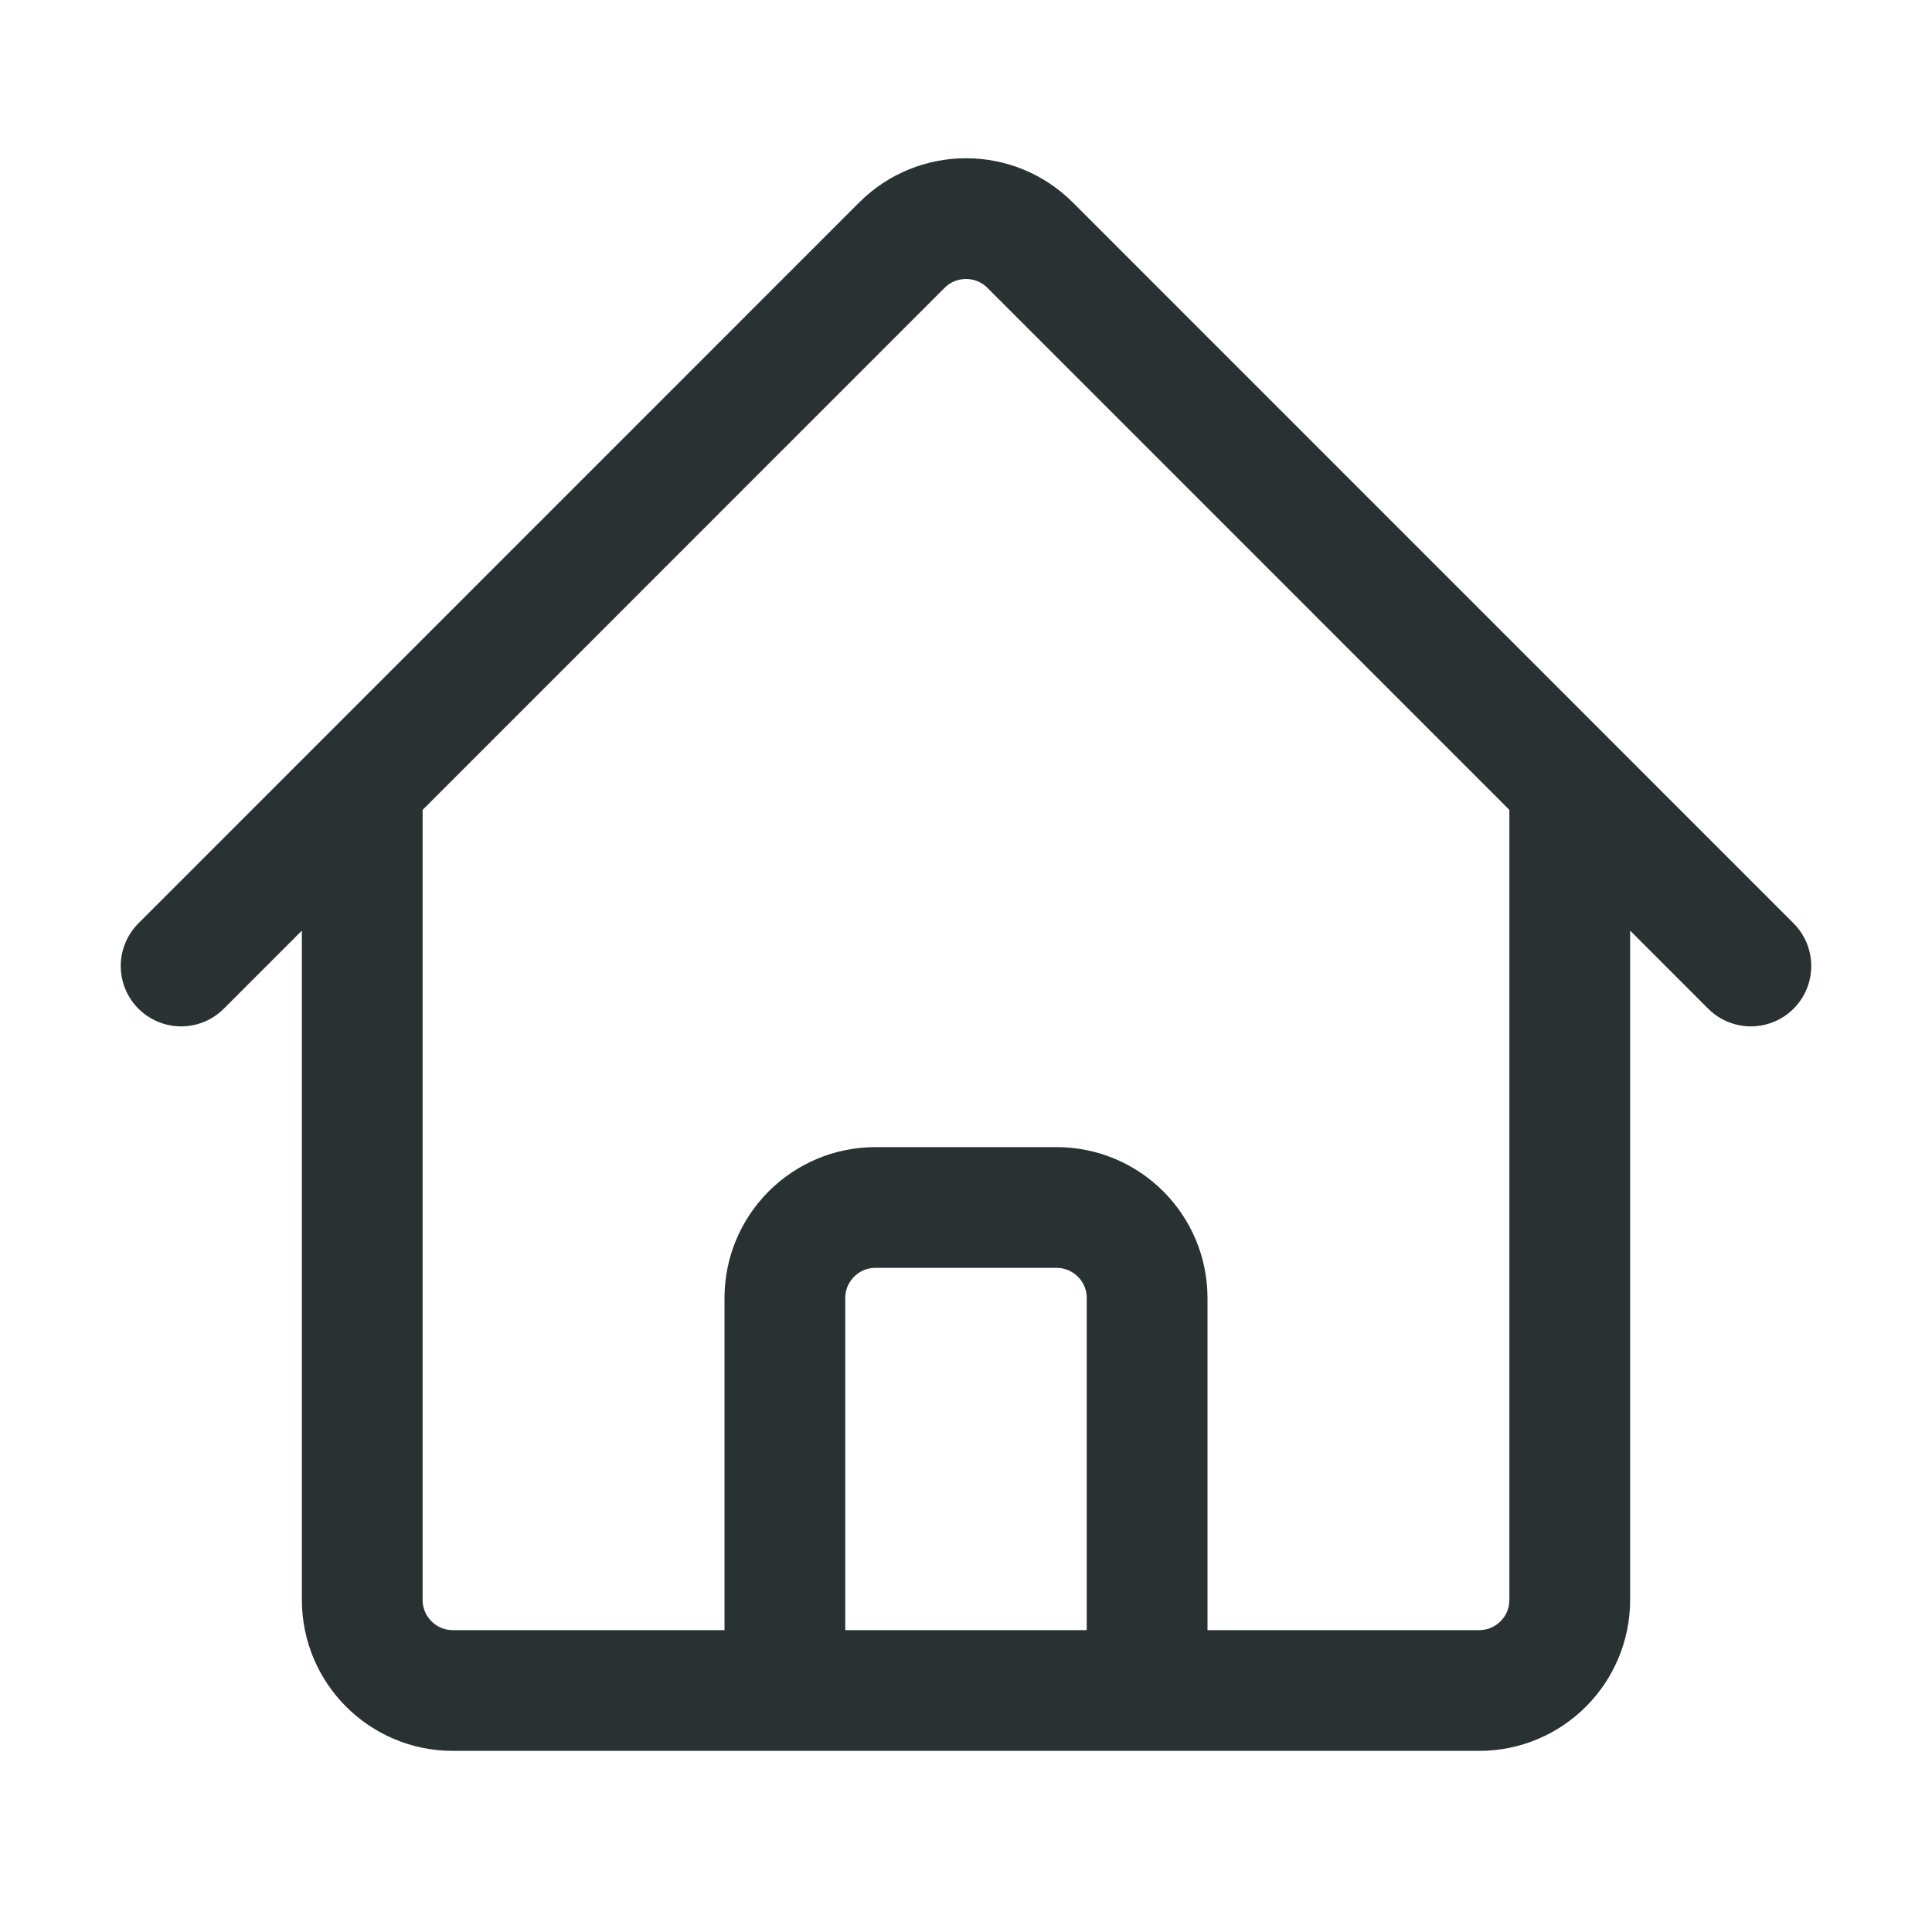
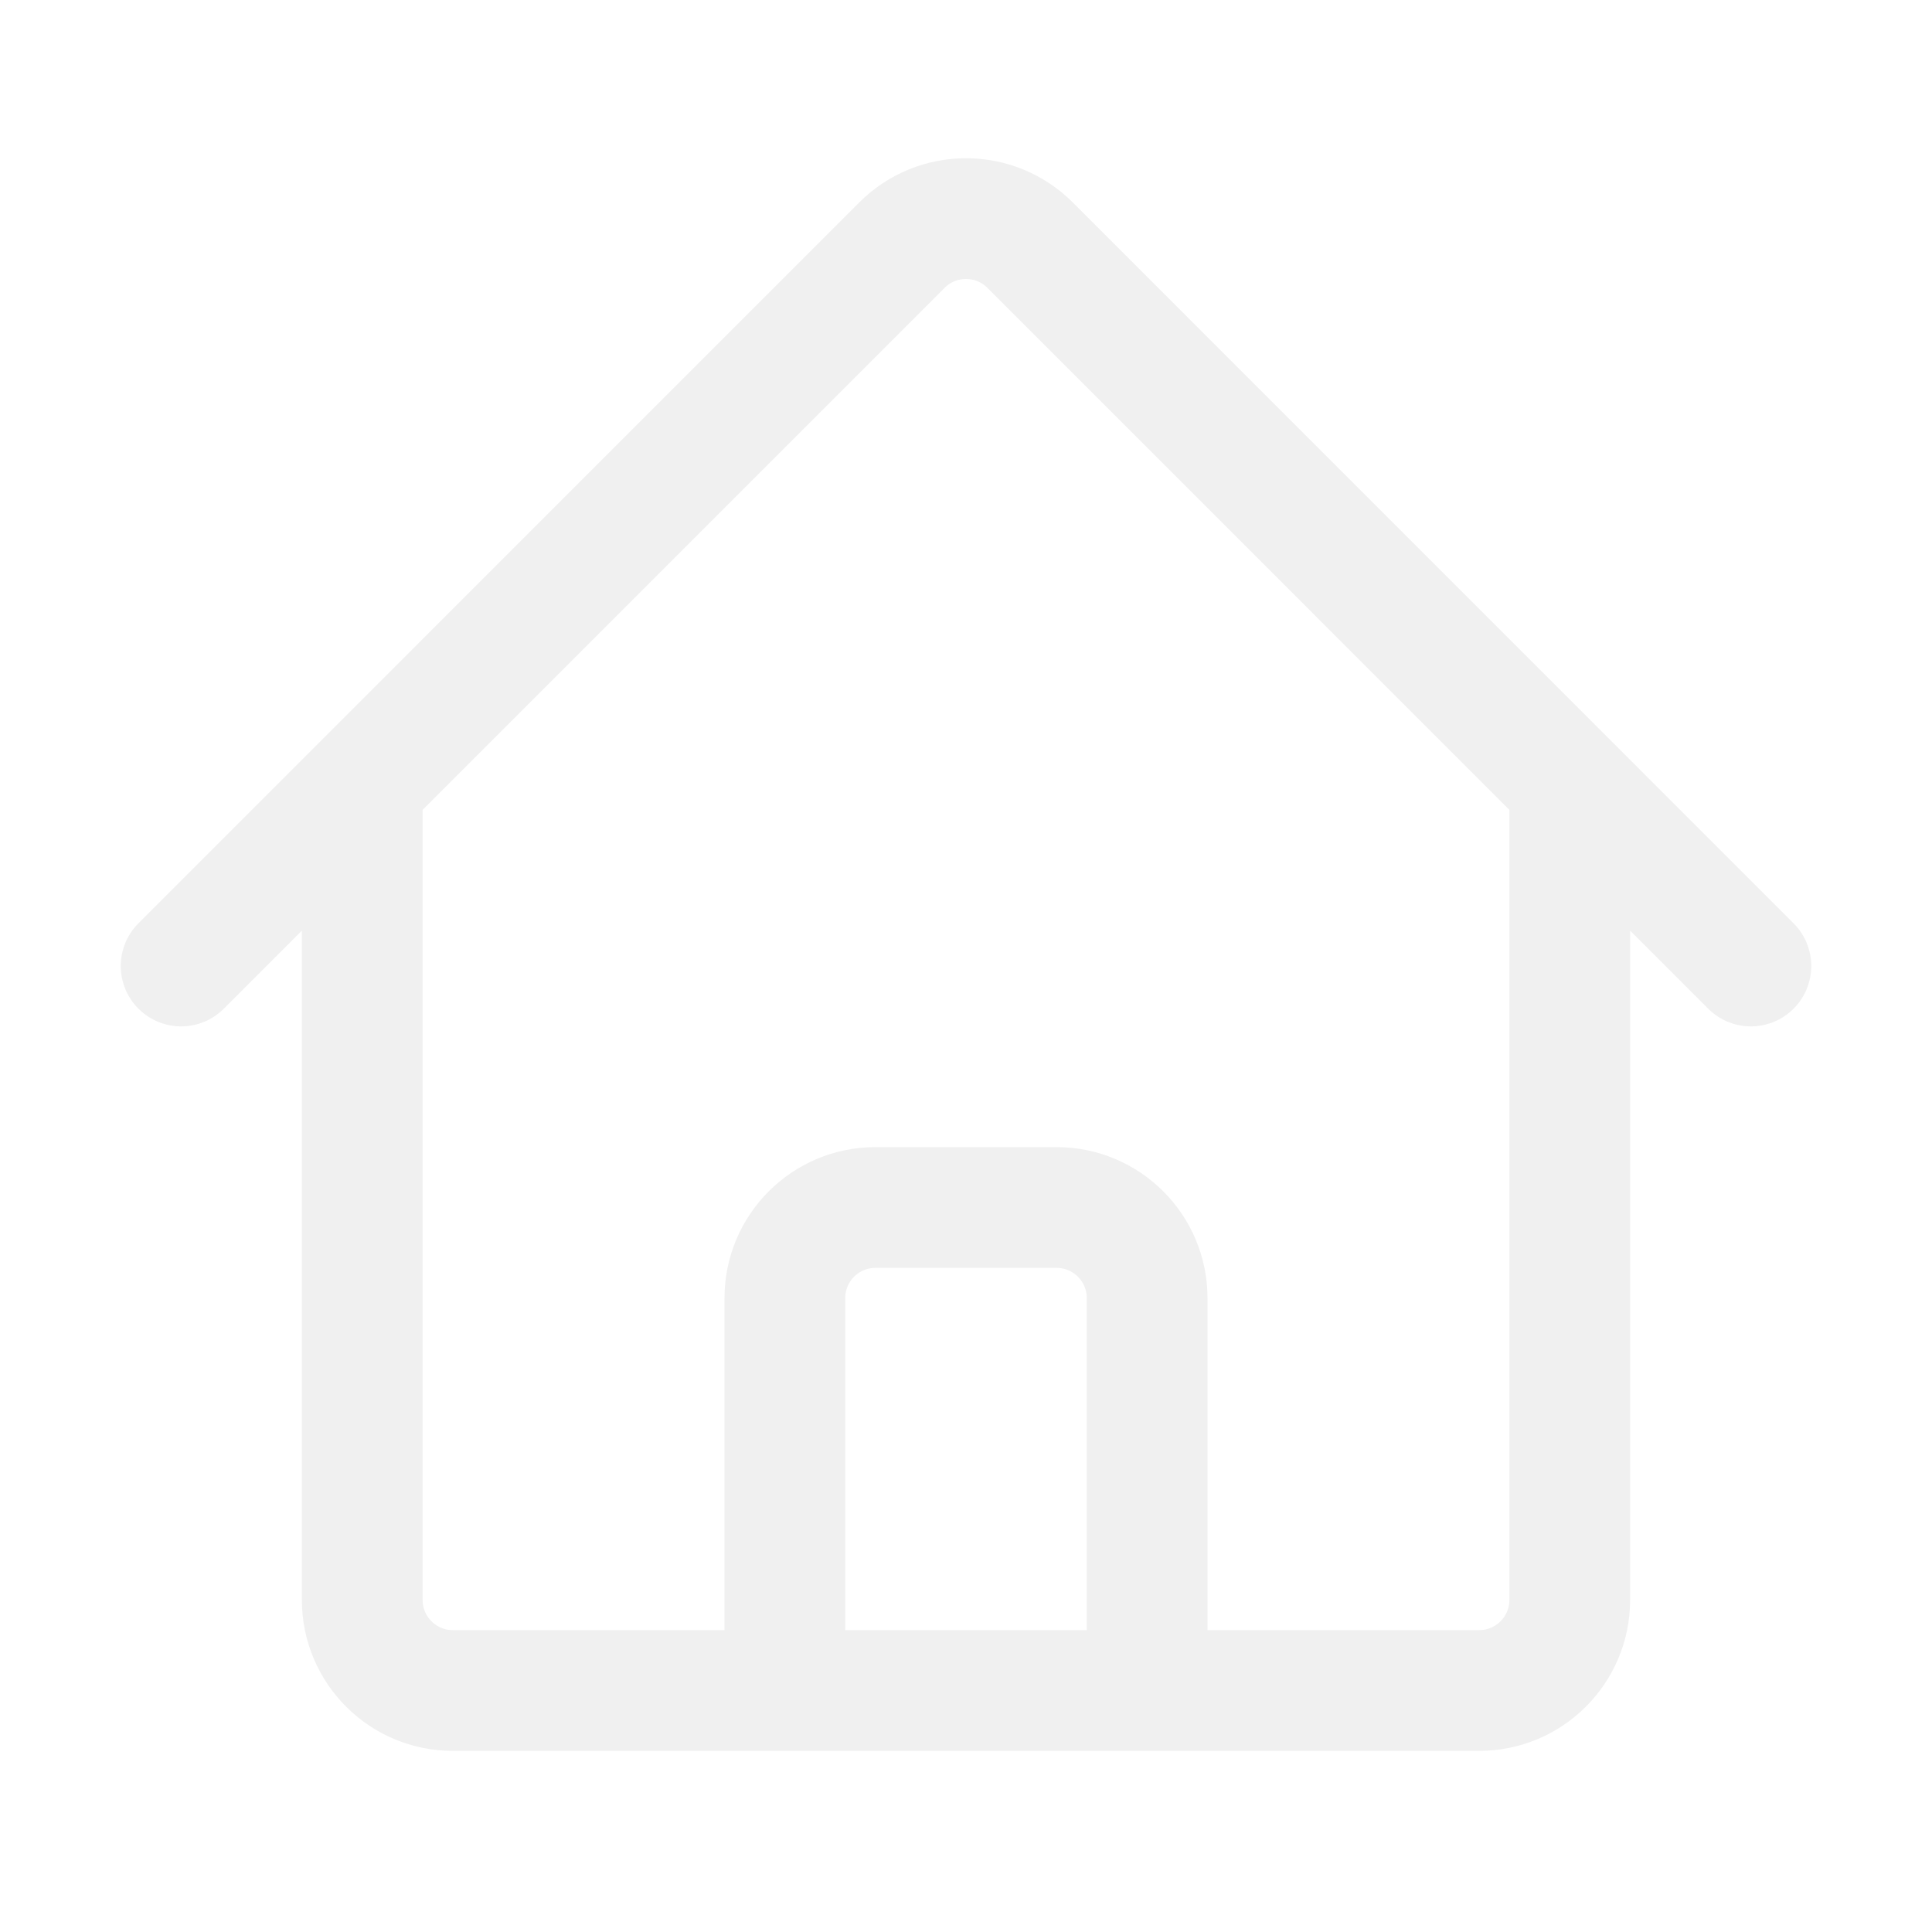
<svg xmlns="http://www.w3.org/2000/svg" width="24" height="24" viewBox="0 0 24 24" fill="none">
-   <path d="M2.25 12L11.204 3.045C11.644 2.606 12.356 2.606 12.796 3.045L21.75 12M4.5 9.75V19.875C4.5 20.496 5.004 21 5.625 21H9.75V16.125C9.75 15.504 10.254 15 10.875 15H13.125C13.746 15 14.25 15.504 14.25 16.125V21H18.375C18.996 21 19.5 20.496 19.5 19.875V9.75M8.25 21H16.5" stroke="#293133" stroke-width="1.5" stroke-linecap="round" stroke-linejoin="round" />
+   <path d="M2.25 12L11.204 3.045C11.644 2.606 12.356 2.606 12.796 3.045L21.75 12M4.5 9.75V19.875C4.5 20.496 5.004 21 5.625 21H9.75V16.125C9.75 15.504 10.254 15 10.875 15H13.125C13.746 15 14.25 15.504 14.25 16.125V21H18.375C18.996 21 19.5 20.496 19.5 19.875V9.75M8.25 21H16.5" stroke="#f0f0f0" stroke-width="1.5" stroke-linecap="round" stroke-linejoin="round" />
</svg>
